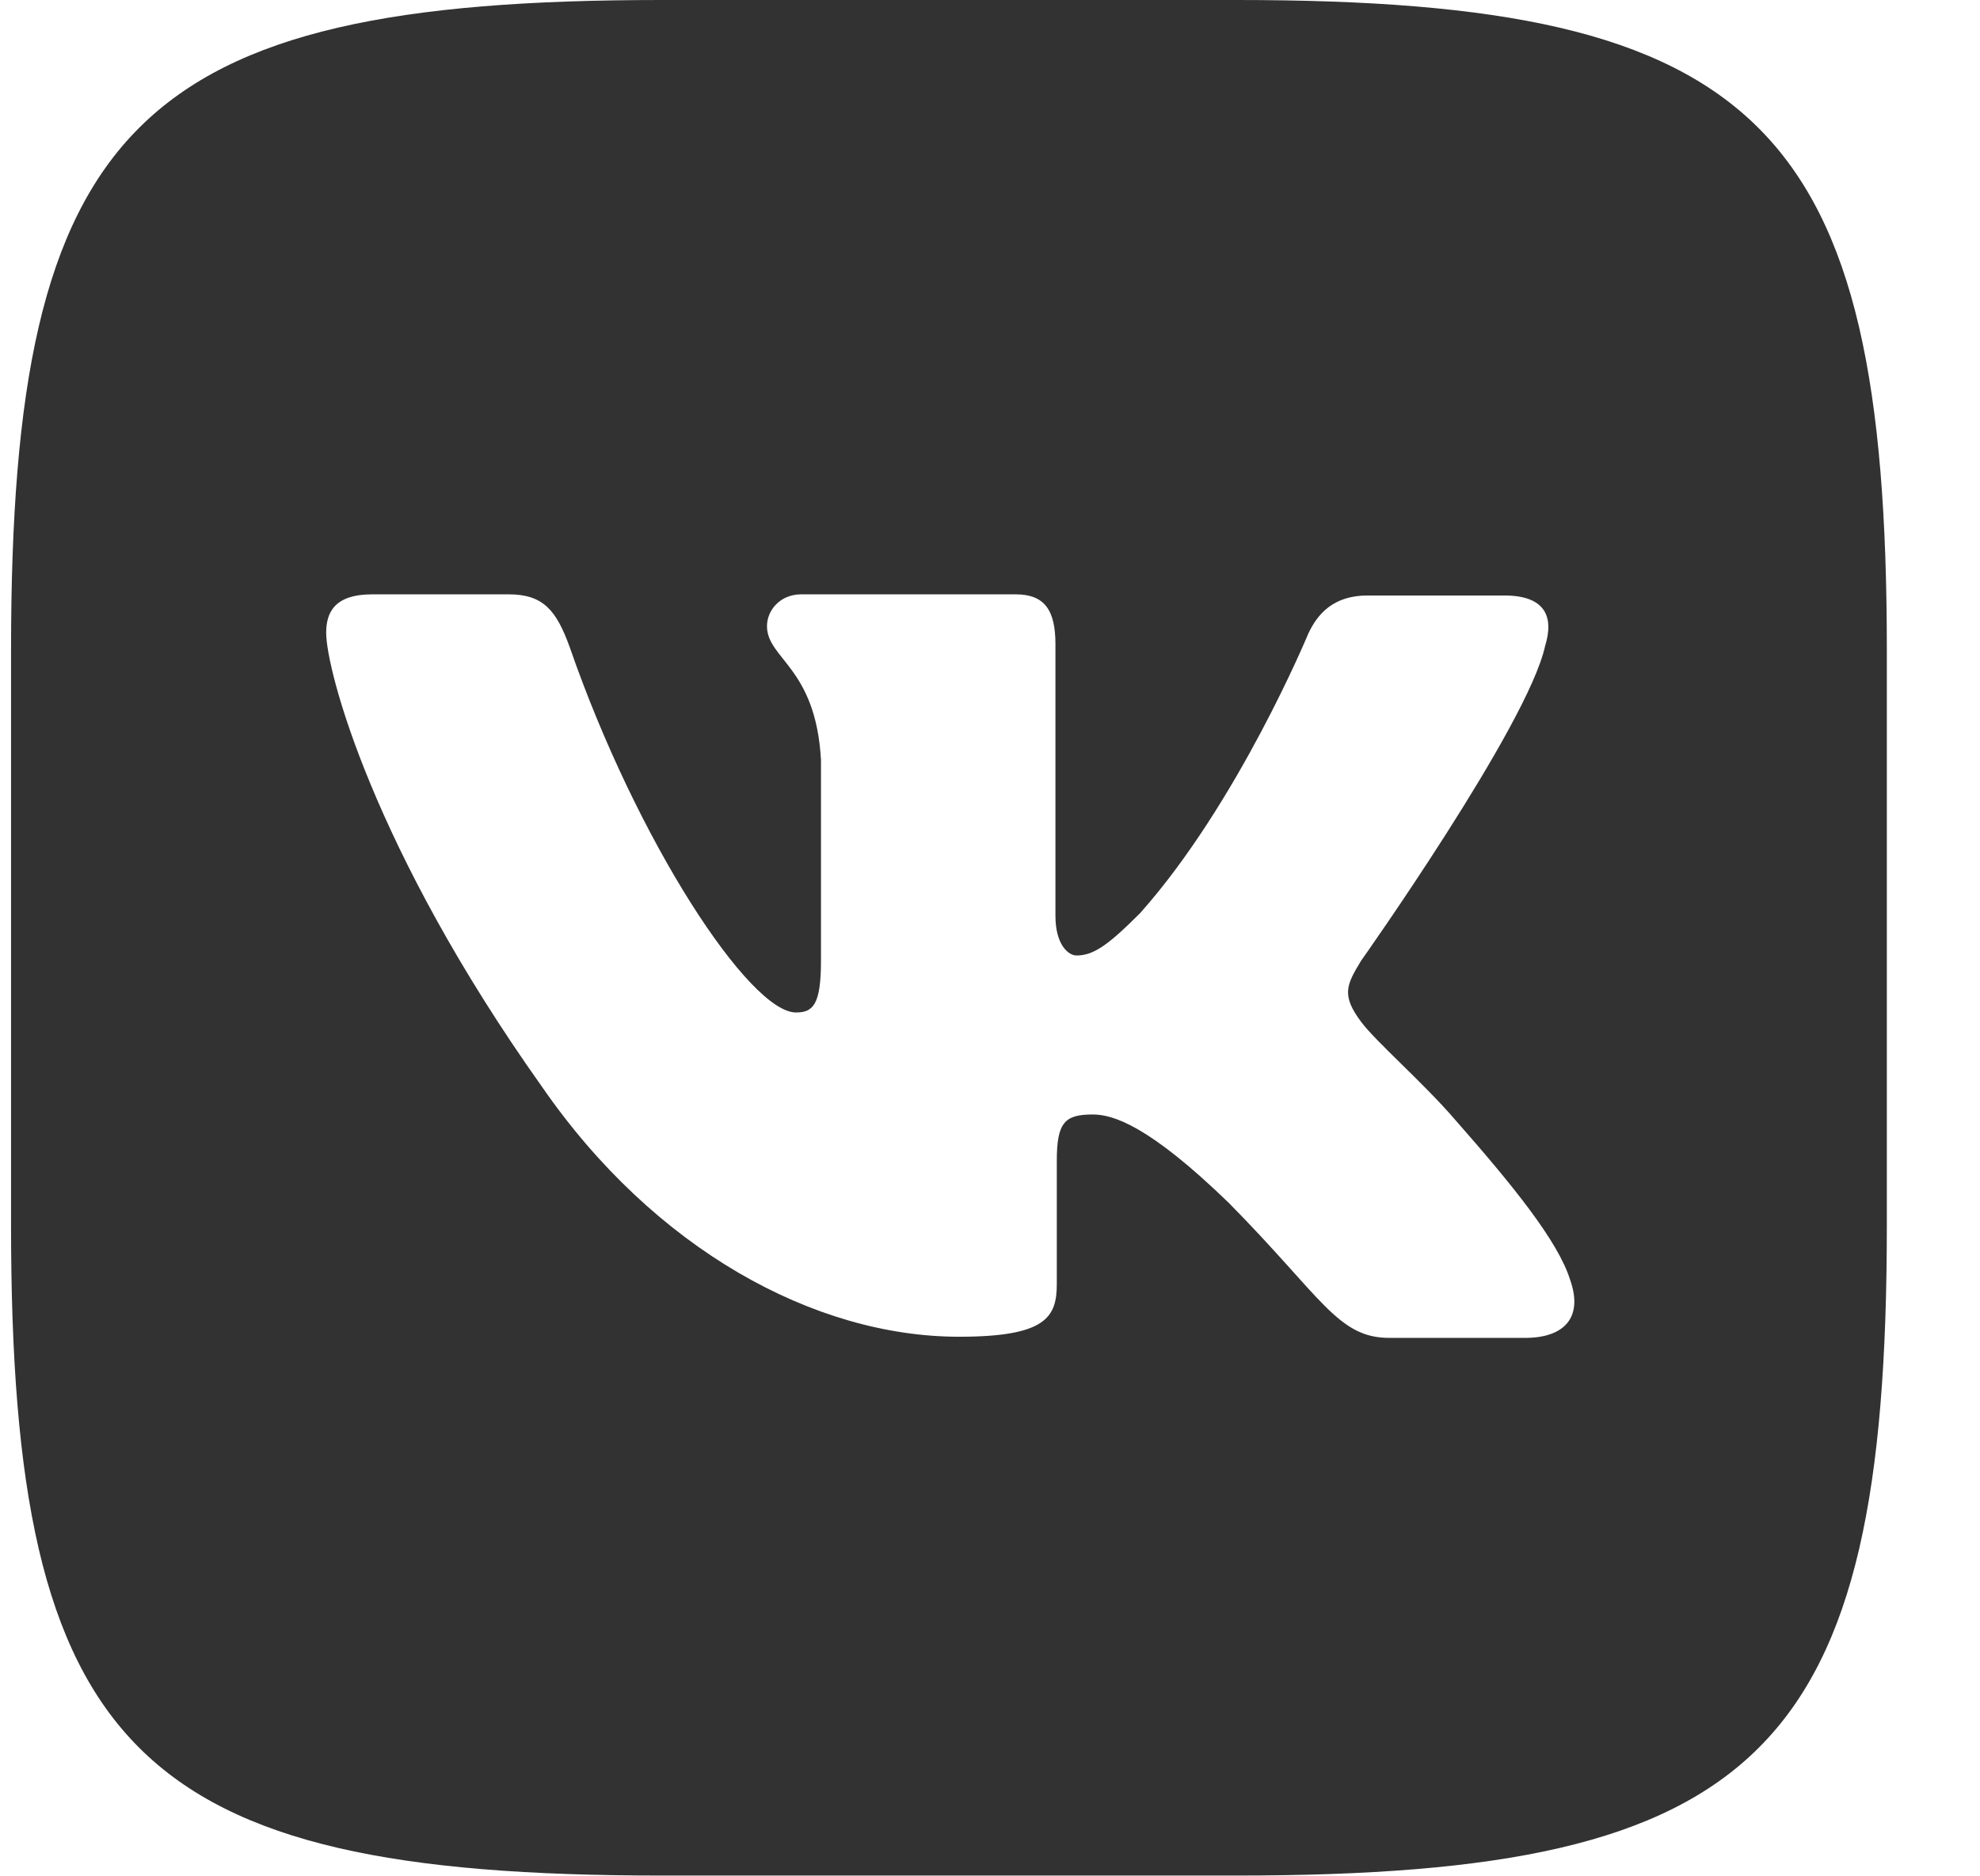
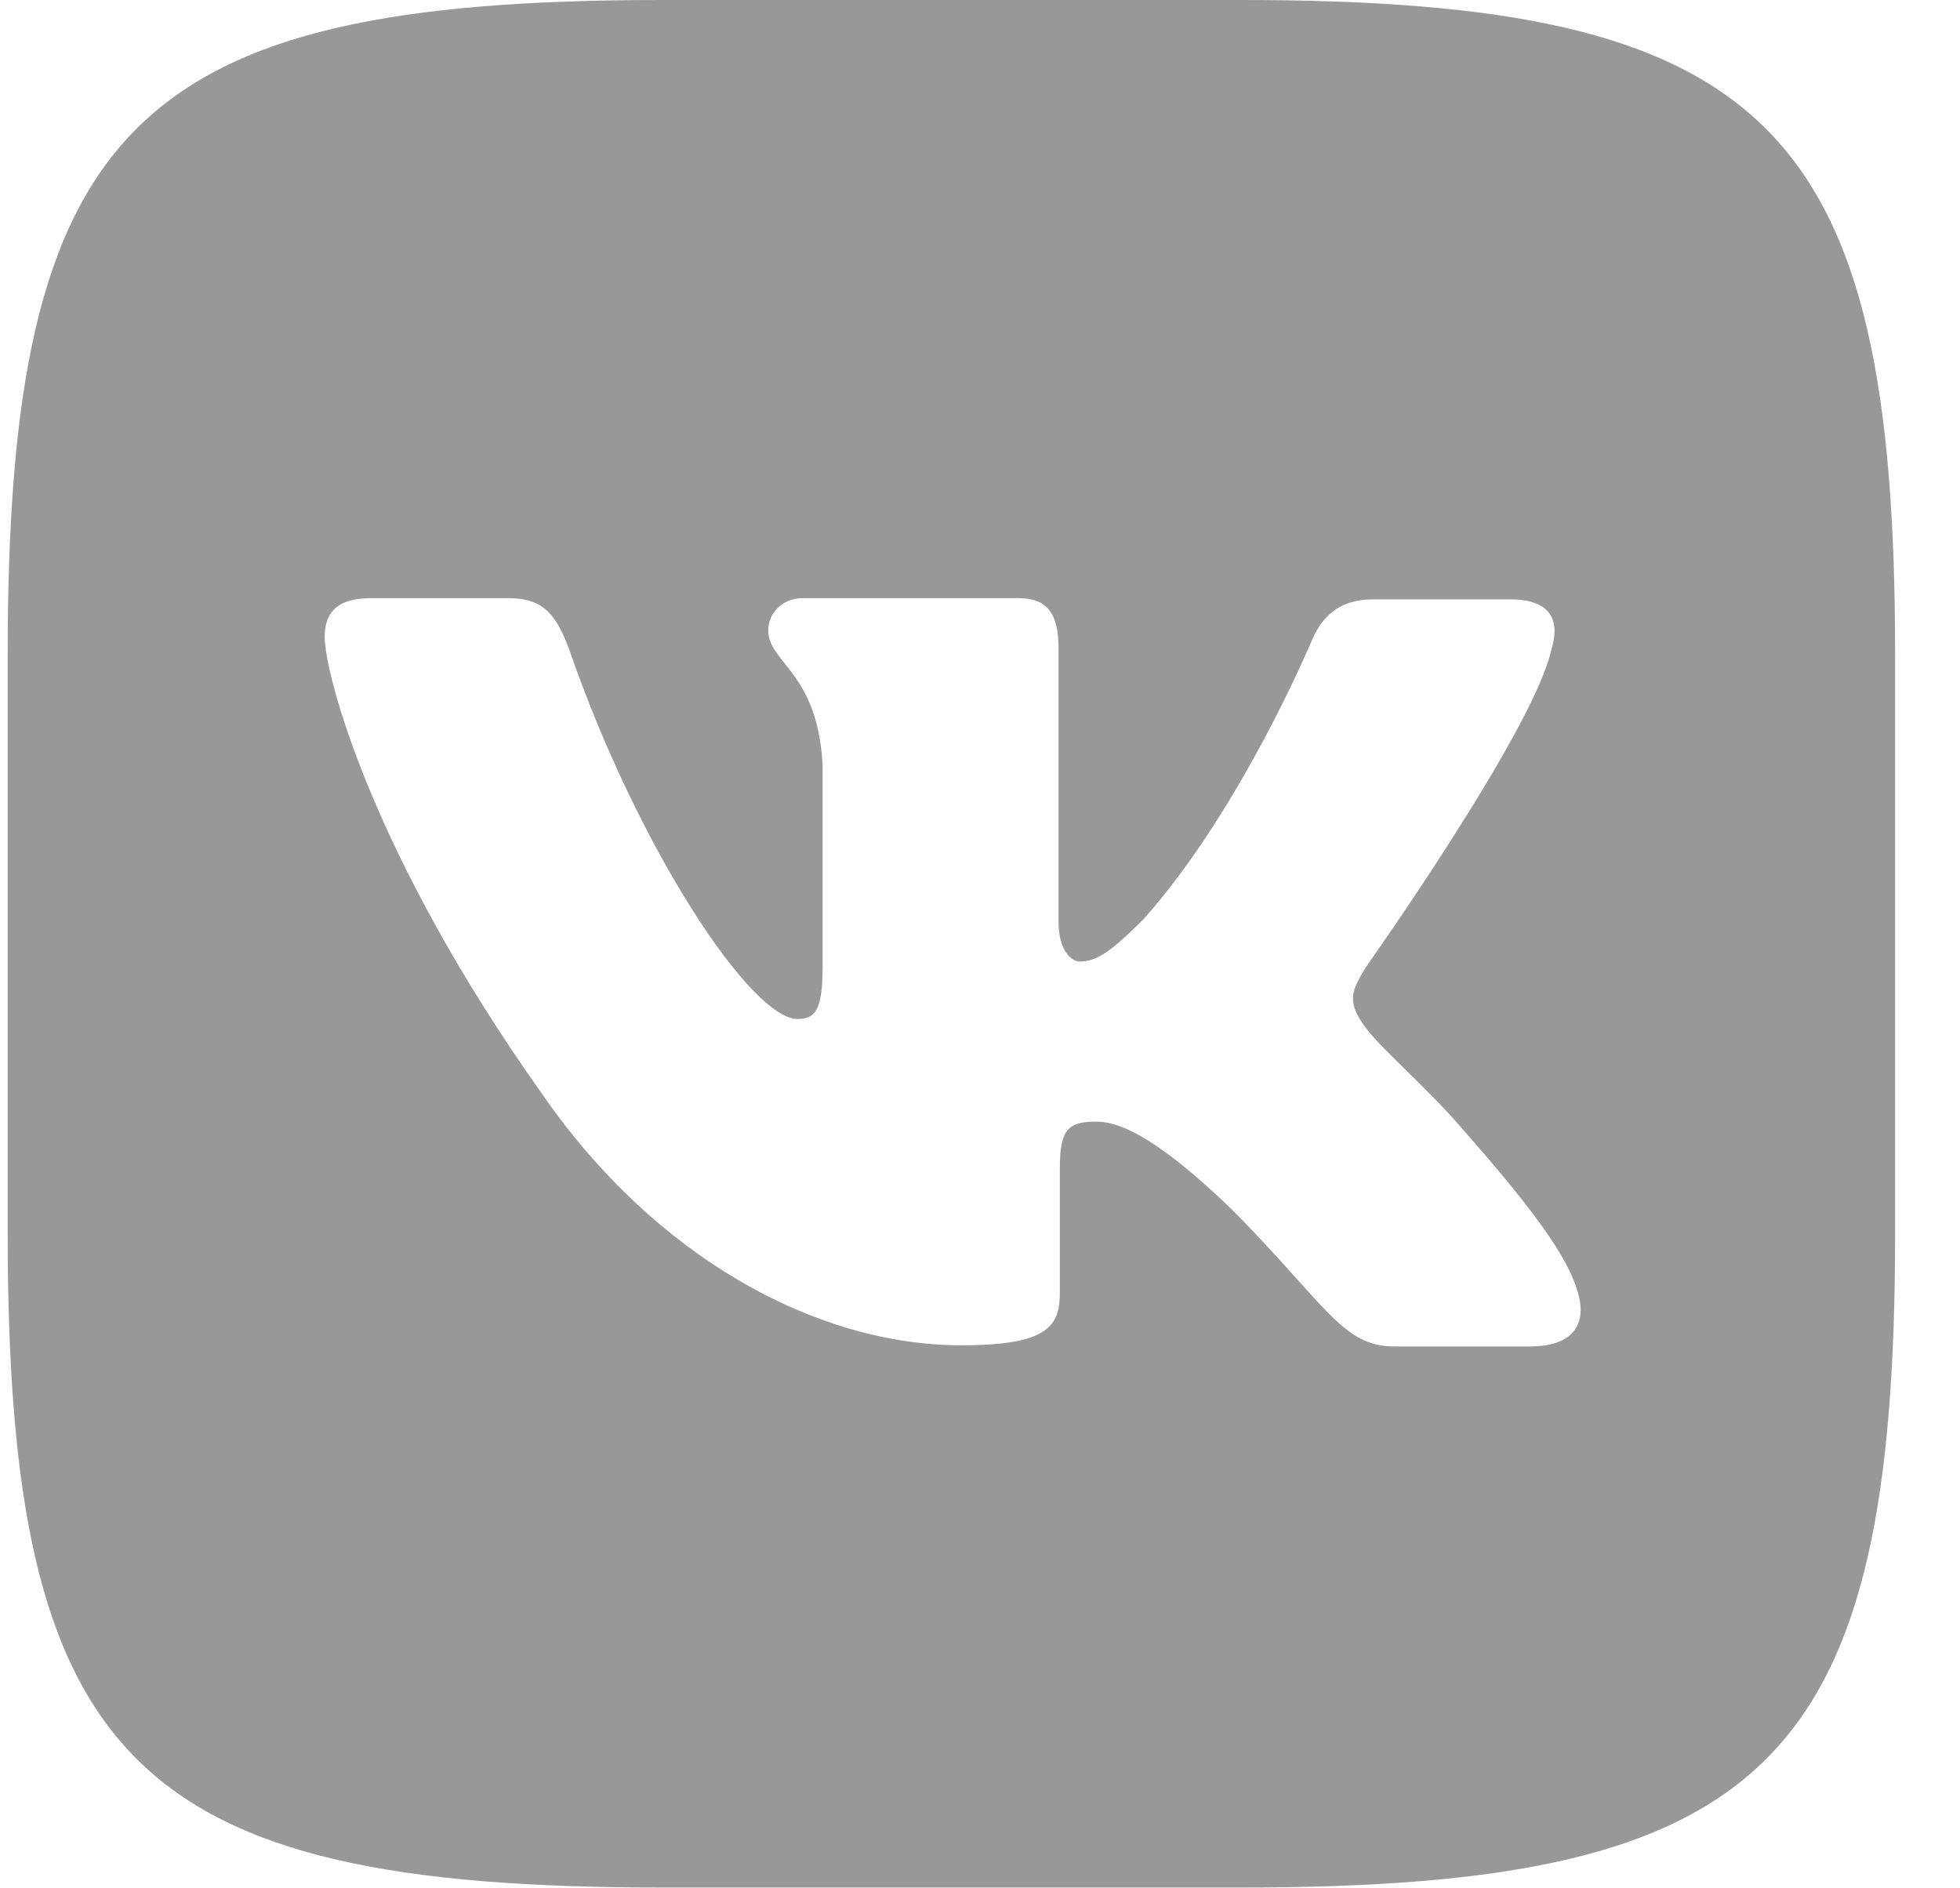
- <svg xmlns="http://www.w3.org/2000/svg" width="19" height="18" viewBox="0 0 19 18" fill="none">
-   <path d="M11.869 0H6.344C1.302 0 0.106 1.195 0.106 6.237V11.763C0.106 16.805 1.302 18 6.344 18H11.869C16.911 18 18.106 16.805 18.106 11.763V6.237C18.106 1.195 16.899 0 11.869 0ZM14.638 12.84H13.331C12.836 12.84 12.684 12.448 11.793 11.546C11.02 10.796 10.677 10.696 10.486 10.696C10.217 10.696 10.141 10.772 10.141 11.142V12.322C10.141 12.639 10.041 12.829 9.203 12.829C7.817 12.829 6.279 11.991 5.201 10.43C3.575 8.141 3.13 6.427 3.13 6.073C3.13 5.882 3.206 5.704 3.572 5.704H4.881C5.213 5.704 5.339 5.857 5.467 6.211C6.115 8.08 7.193 9.717 7.638 9.717C7.802 9.717 7.878 9.642 7.878 9.222V7.292C7.828 6.402 7.36 6.325 7.36 6.009C7.36 5.857 7.486 5.704 7.688 5.704H9.747C10.025 5.704 10.128 5.857 10.128 6.184V8.789C10.128 9.07 10.254 9.17 10.33 9.17C10.494 9.17 10.634 9.07 10.939 8.765C11.879 7.711 12.553 6.084 12.553 6.084C12.641 5.894 12.793 5.715 13.124 5.715H14.434C14.827 5.715 14.914 5.917 14.827 6.199C14.662 6.96 13.06 9.222 13.06 9.222C12.922 9.45 12.869 9.55 13.06 9.805C13.2 9.995 13.658 10.391 13.962 10.745C14.522 11.381 14.952 11.914 15.067 12.283C15.196 12.649 15.005 12.84 14.636 12.84L14.638 12.84Z" fill="#323232" />
+ <svg xmlns="http://www.w3.org/2000/svg" width="27" height="26" viewBox="0 0 27 26" fill="none">
+   <path d="M17.097 0H9.116C1.833 0 0.106 1.727 0.106 9.01V16.991C0.106 24.273 1.833 26 9.116 26H17.097C24.38 26 26.106 24.273 26.106 16.991V9.01C26.106 1.727 24.363 0 17.097 0ZM21.096 18.547H19.209C18.494 18.547 18.273 17.98 16.987 16.677C15.87 15.594 15.375 15.45 15.1 15.45C14.711 15.45 14.6 15.56 14.6 16.093V17.799C14.6 18.256 14.456 18.531 13.246 18.531C11.244 18.531 9.023 17.32 7.465 15.065C5.116 11.76 4.473 9.284 4.473 8.772C4.473 8.497 4.583 8.239 5.112 8.239H7.004C7.482 8.239 7.664 8.459 7.85 8.971C8.785 11.671 10.343 14.036 10.986 14.036C11.223 14.036 11.332 13.927 11.332 13.321V10.533C11.26 9.247 10.583 9.136 10.583 8.68C10.583 8.459 10.765 8.239 11.057 8.239H14.031C14.434 8.239 14.582 8.459 14.582 8.933V12.695C14.582 13.101 14.764 13.245 14.873 13.245C15.11 13.245 15.313 13.101 15.753 12.661C17.111 11.137 18.085 8.789 18.085 8.789C18.212 8.513 18.432 8.256 18.91 8.256H20.802C21.369 8.256 21.496 8.547 21.369 8.953C21.132 10.054 18.817 13.32 18.817 13.32C18.618 13.65 18.541 13.794 18.817 14.162C19.02 14.438 19.681 15.009 20.12 15.521C20.928 16.439 21.55 17.209 21.716 17.742C21.902 18.271 21.627 18.546 21.093 18.546L21.096 18.547Z" fill="#323232" fill-opacity="0.5" />
</svg>
